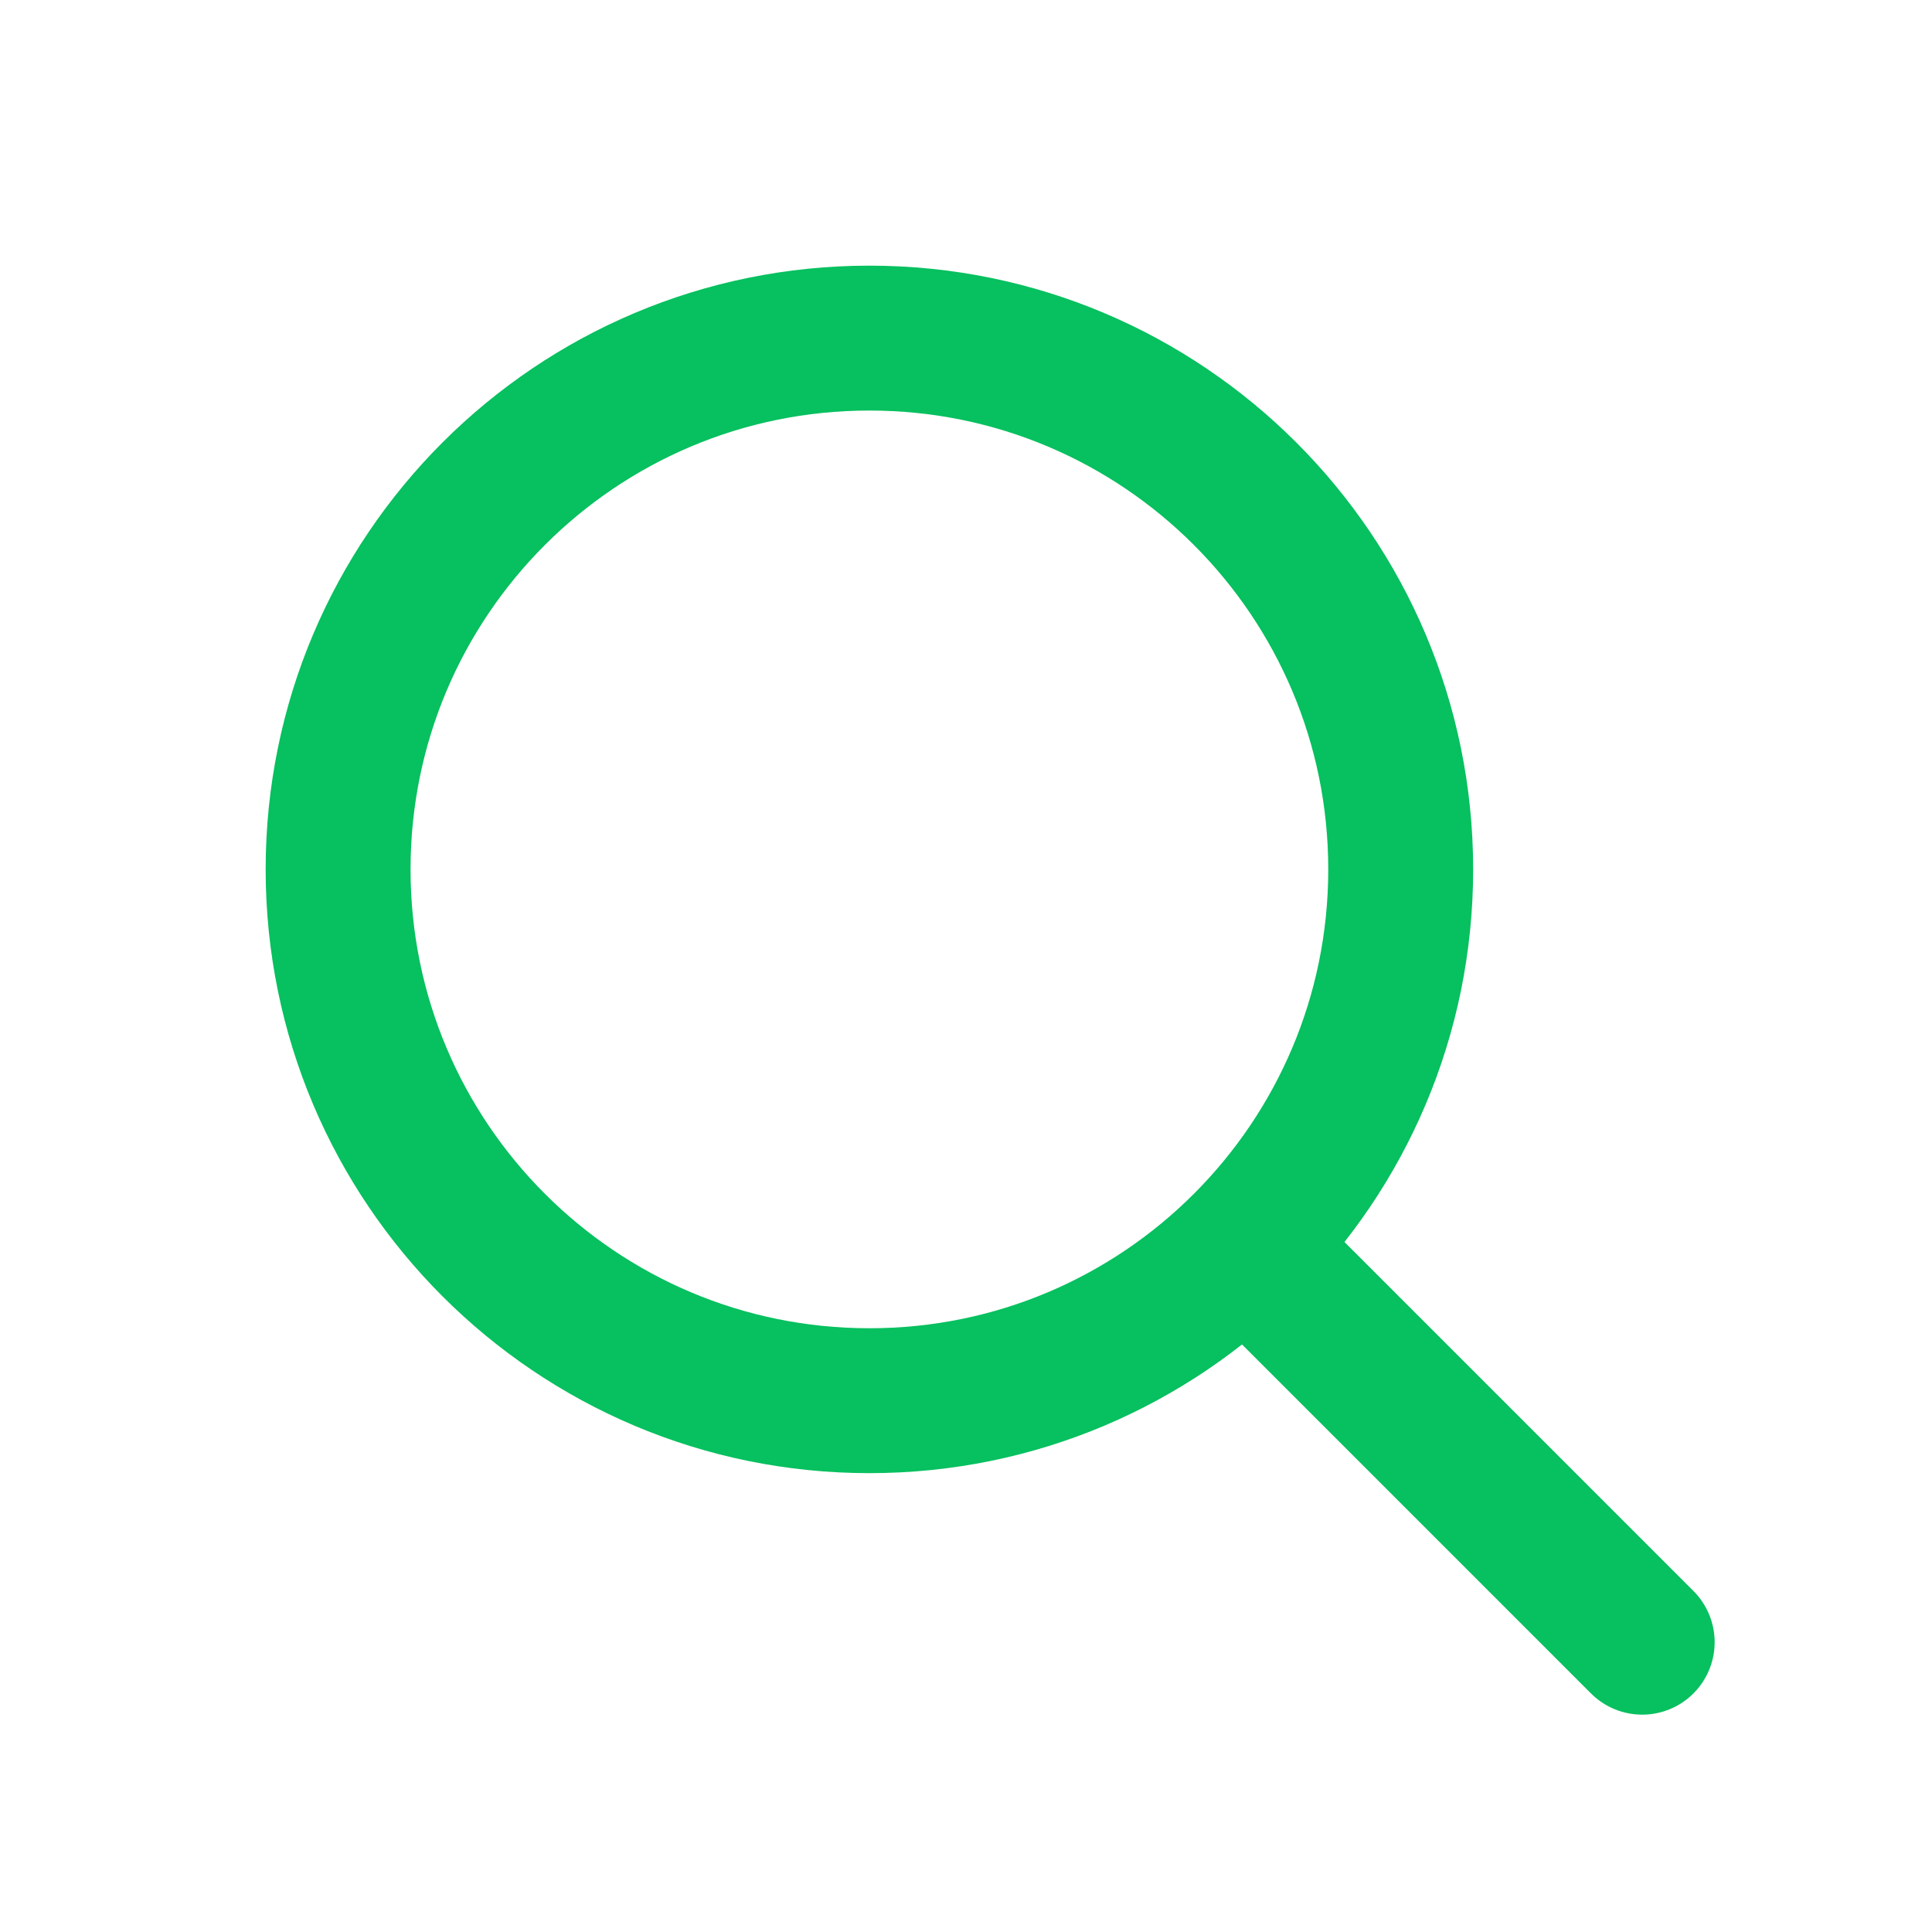
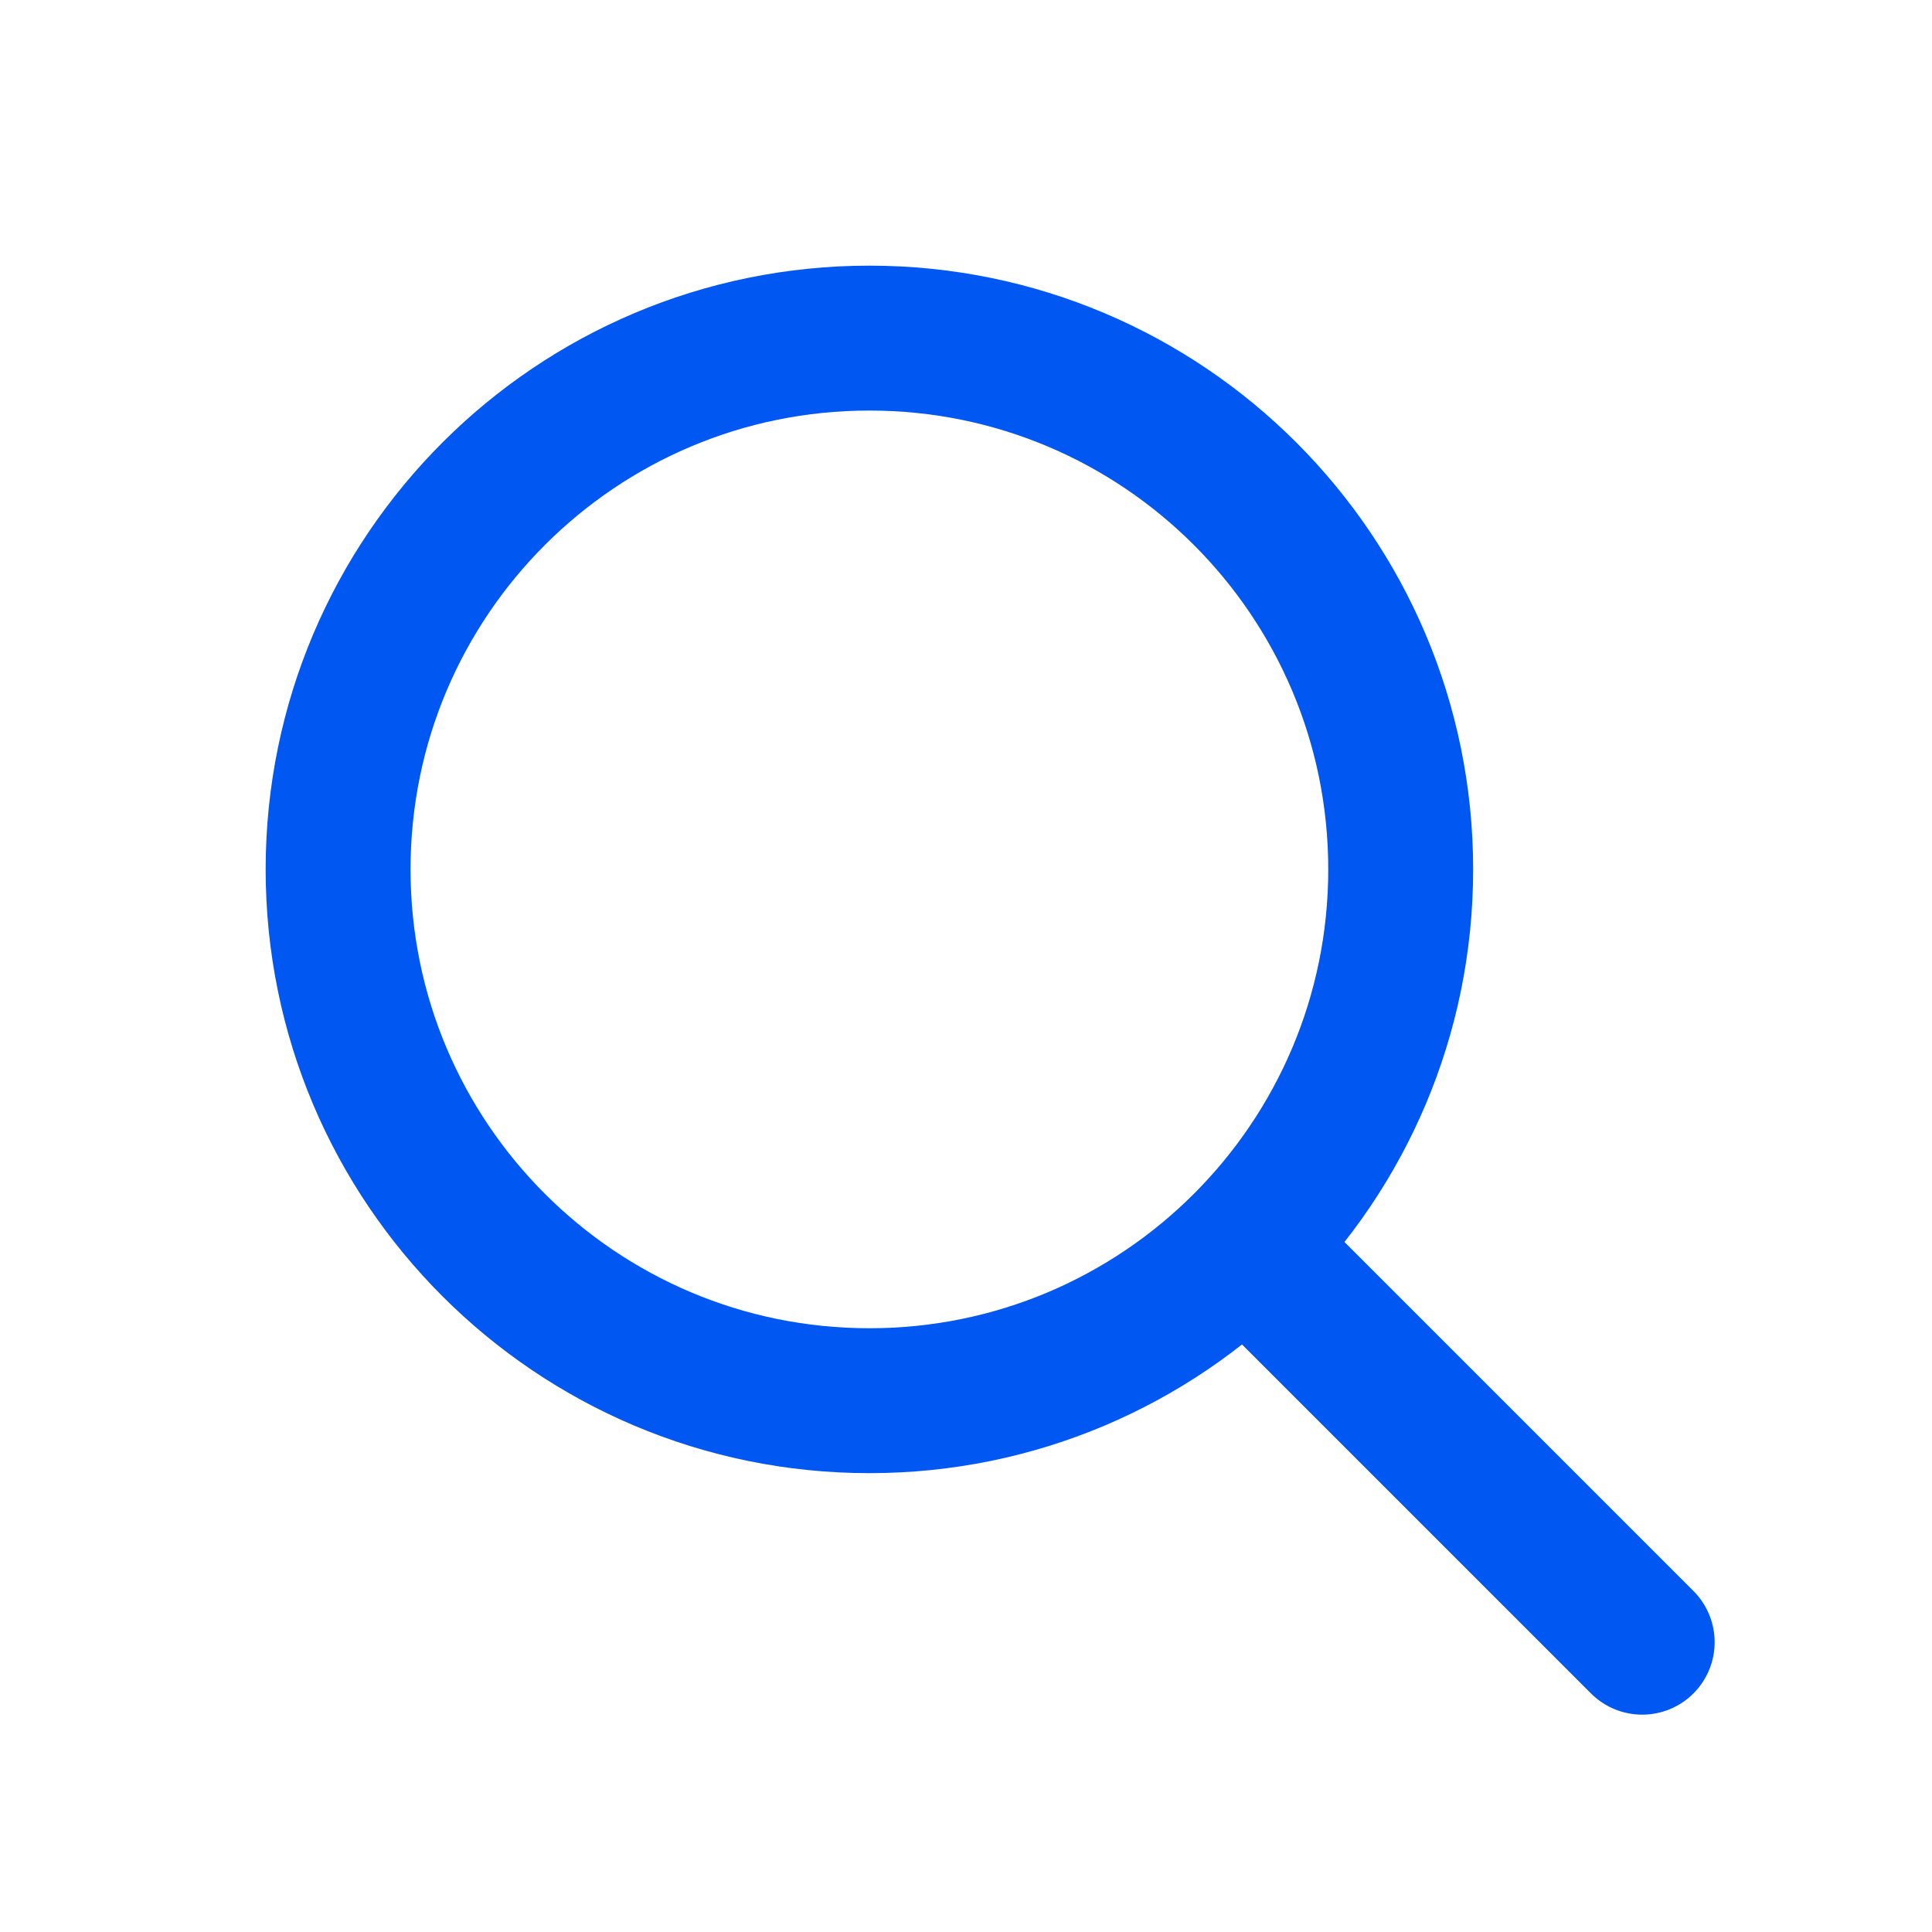
<svg xmlns="http://www.w3.org/2000/svg" width="20" height="20" viewBox="0 0 20 20" fill="none">
-   <circle cx="9" cy="9" r="5.5" stroke="#07C05F" stroke-width="1.5" />
-   <line x1="13.06" y1="13.06" x2="17" y2="17" stroke="#07C05F" stroke-width="1.5" stroke-linecap="round" />
+   <circle cx="9" cy="9" r="5.5" stroke="#0057F2" stroke-width="1.5" />
+   <line x1="13.06" y1="13.06" x2="17" y2="17" stroke="#0057F2" stroke-width="1.5" stroke-linecap="round" />
</svg>
